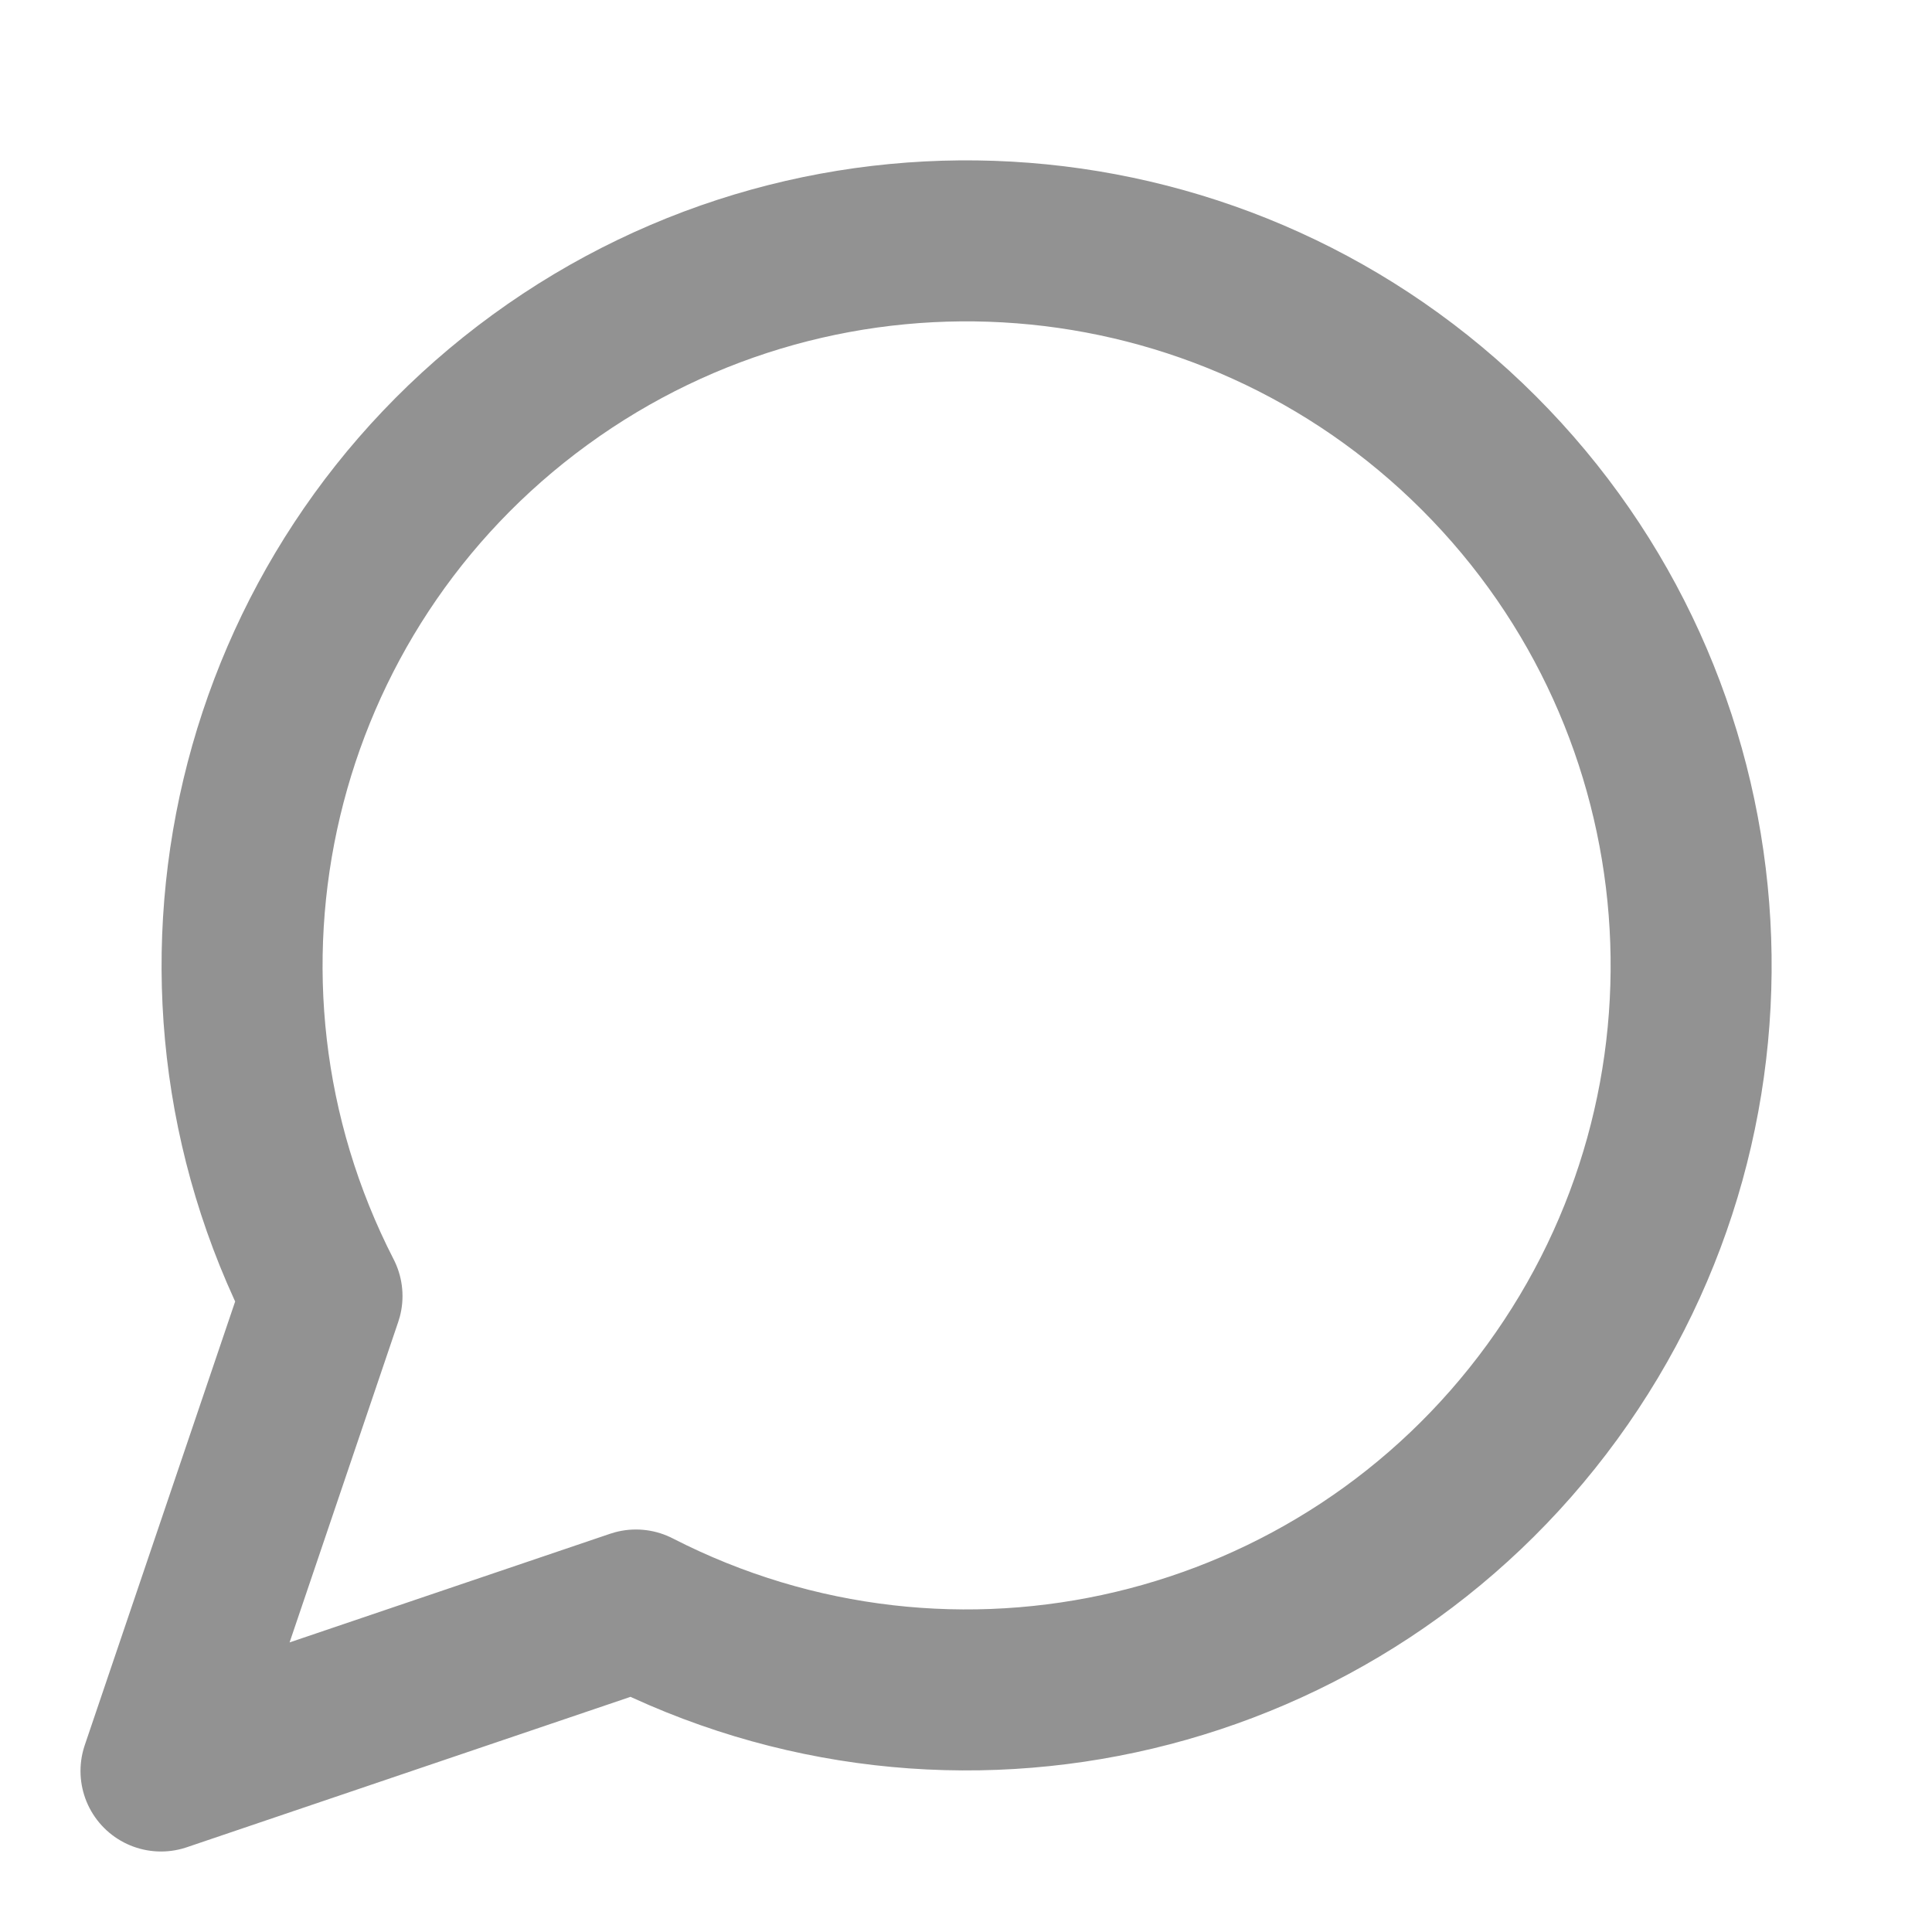
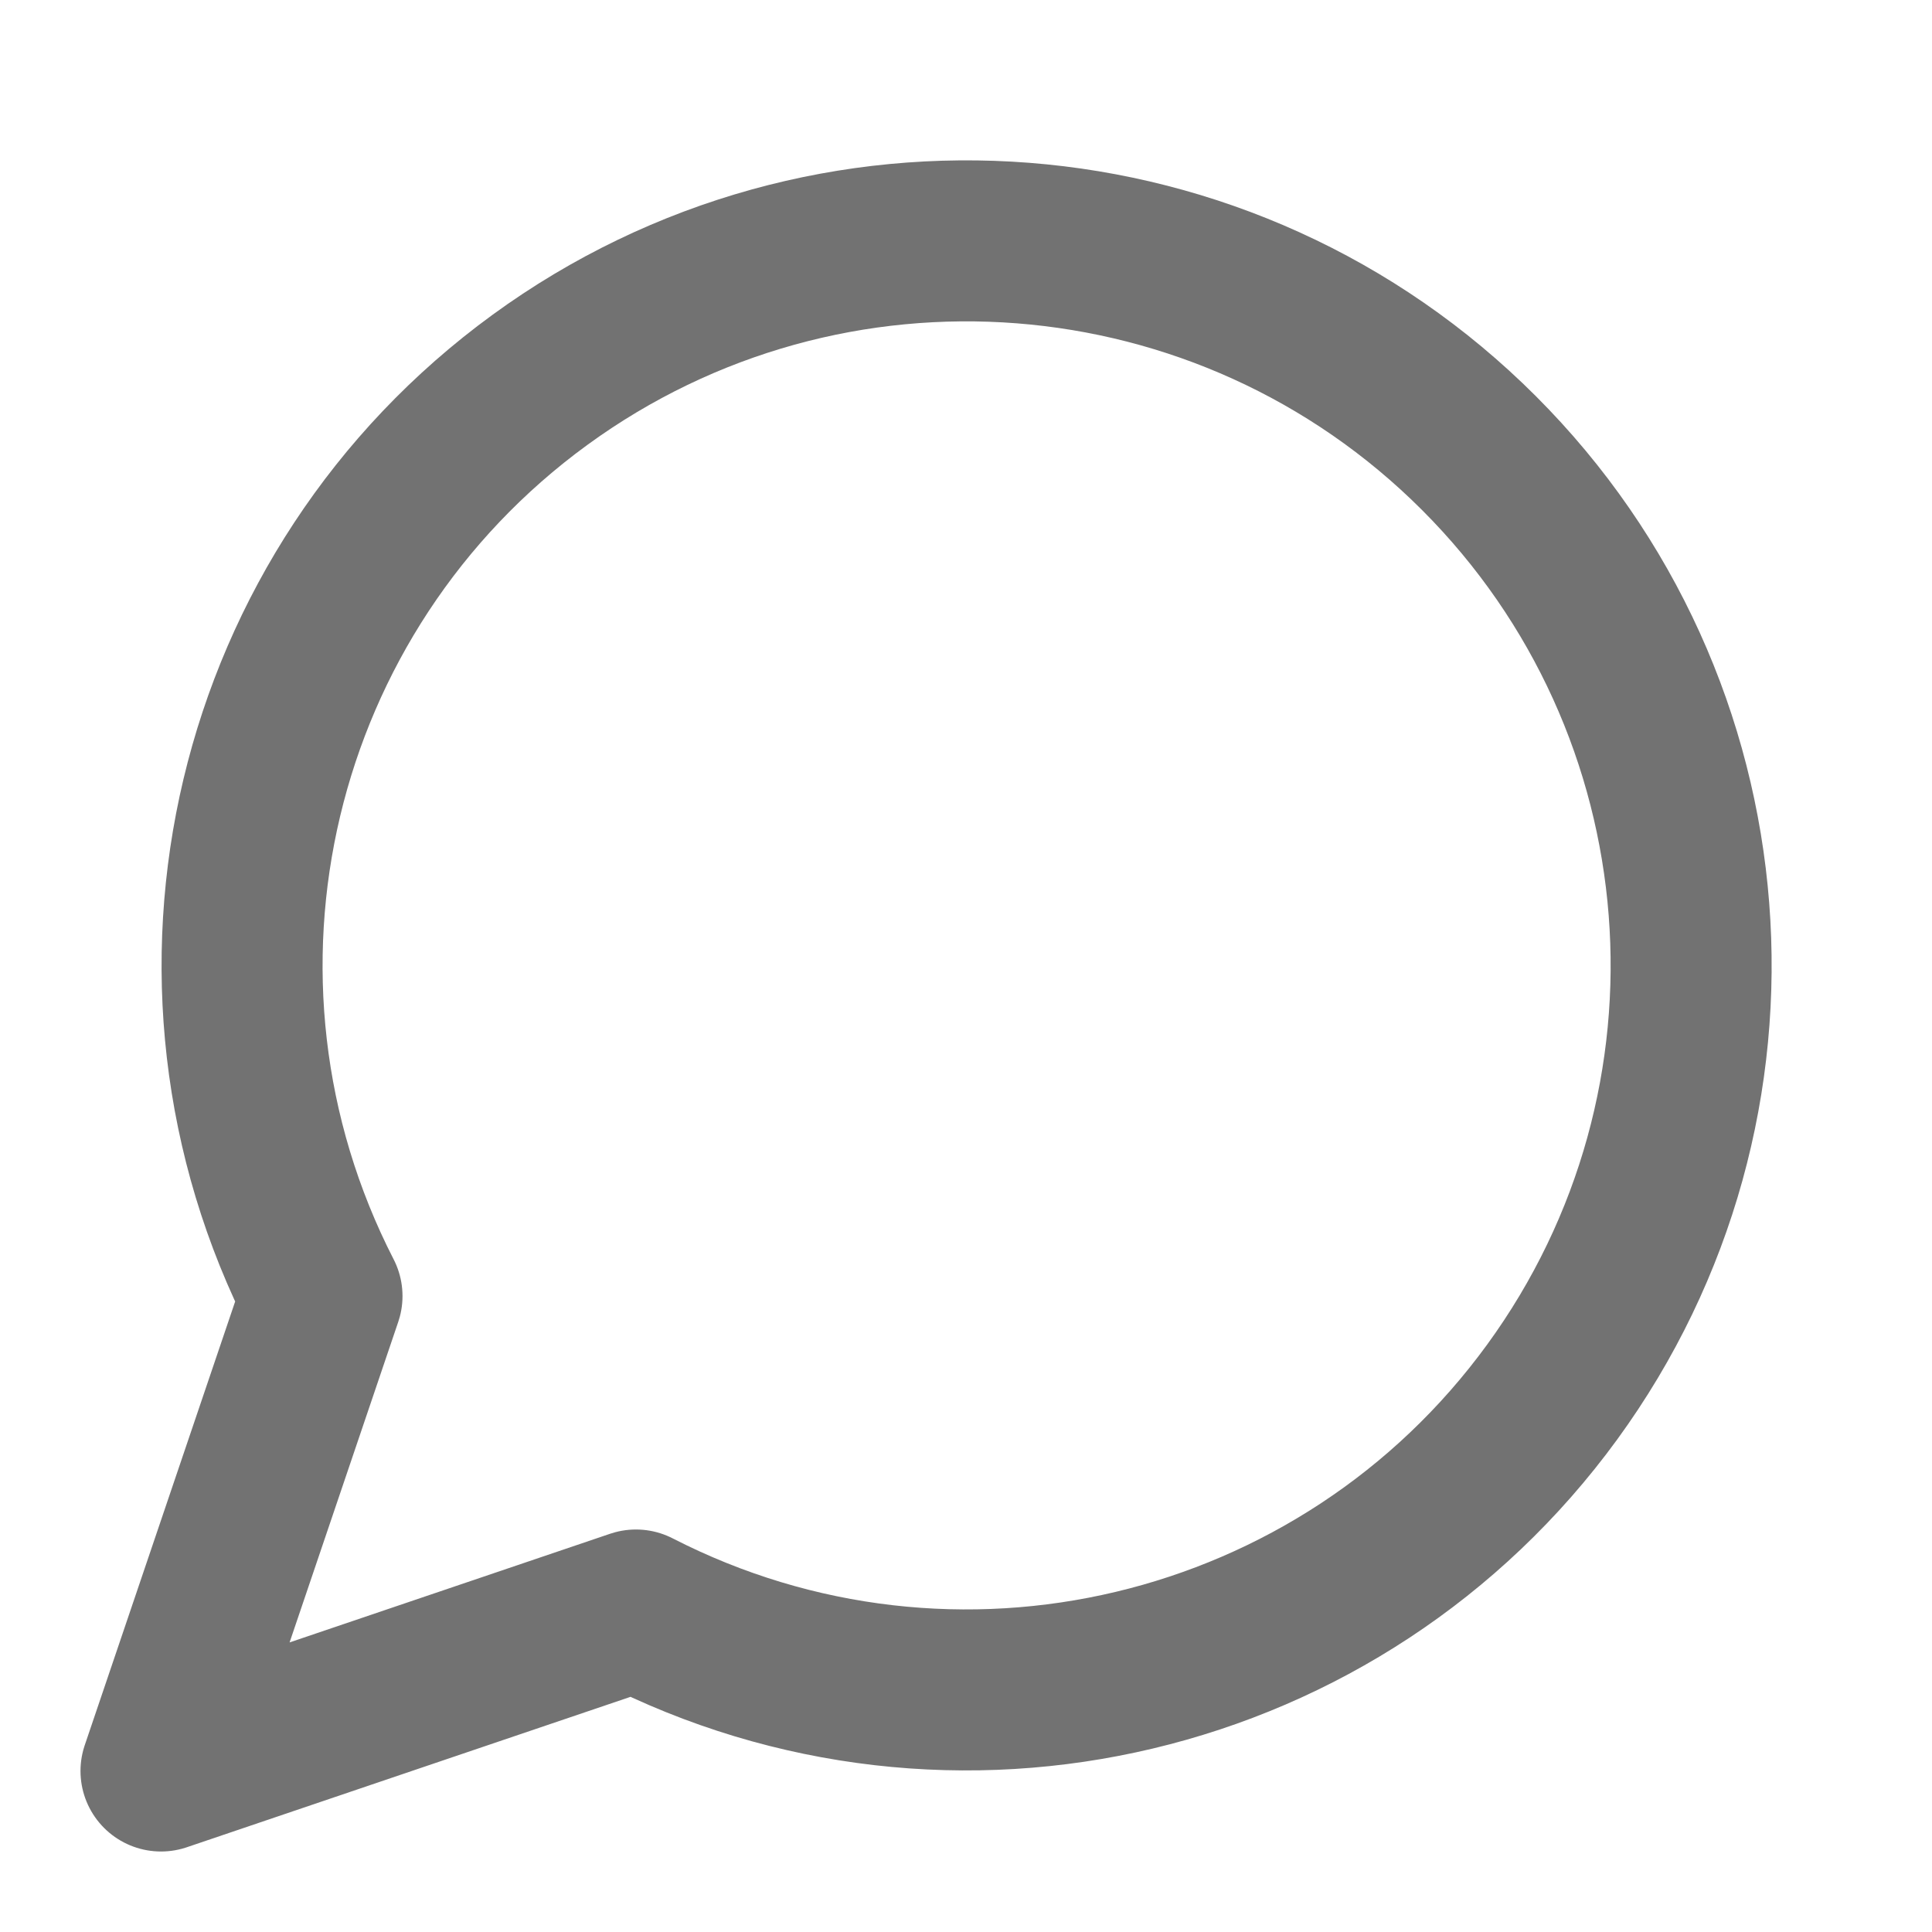
- <svg xmlns="http://www.w3.org/2000/svg" width="24" height="24" viewBox="0 0 24 24" fill="none" stroke="#929292" stroke-width="2" stroke-linecap="round" stroke-linejoin="round" class="lucide lucide-message-circle">
+ <svg xmlns="http://www.w3.org/2000/svg" width="24" height="24" viewBox="0 0 24 24" fill="none" stroke="#727272" stroke-width="2" stroke-linecap="round" stroke-linejoin="round" class="lucide lucide-message-circle">
  <path d="M7.9 20A9 9 0 1 0 4 16.1L2 22Z" />
</svg>
